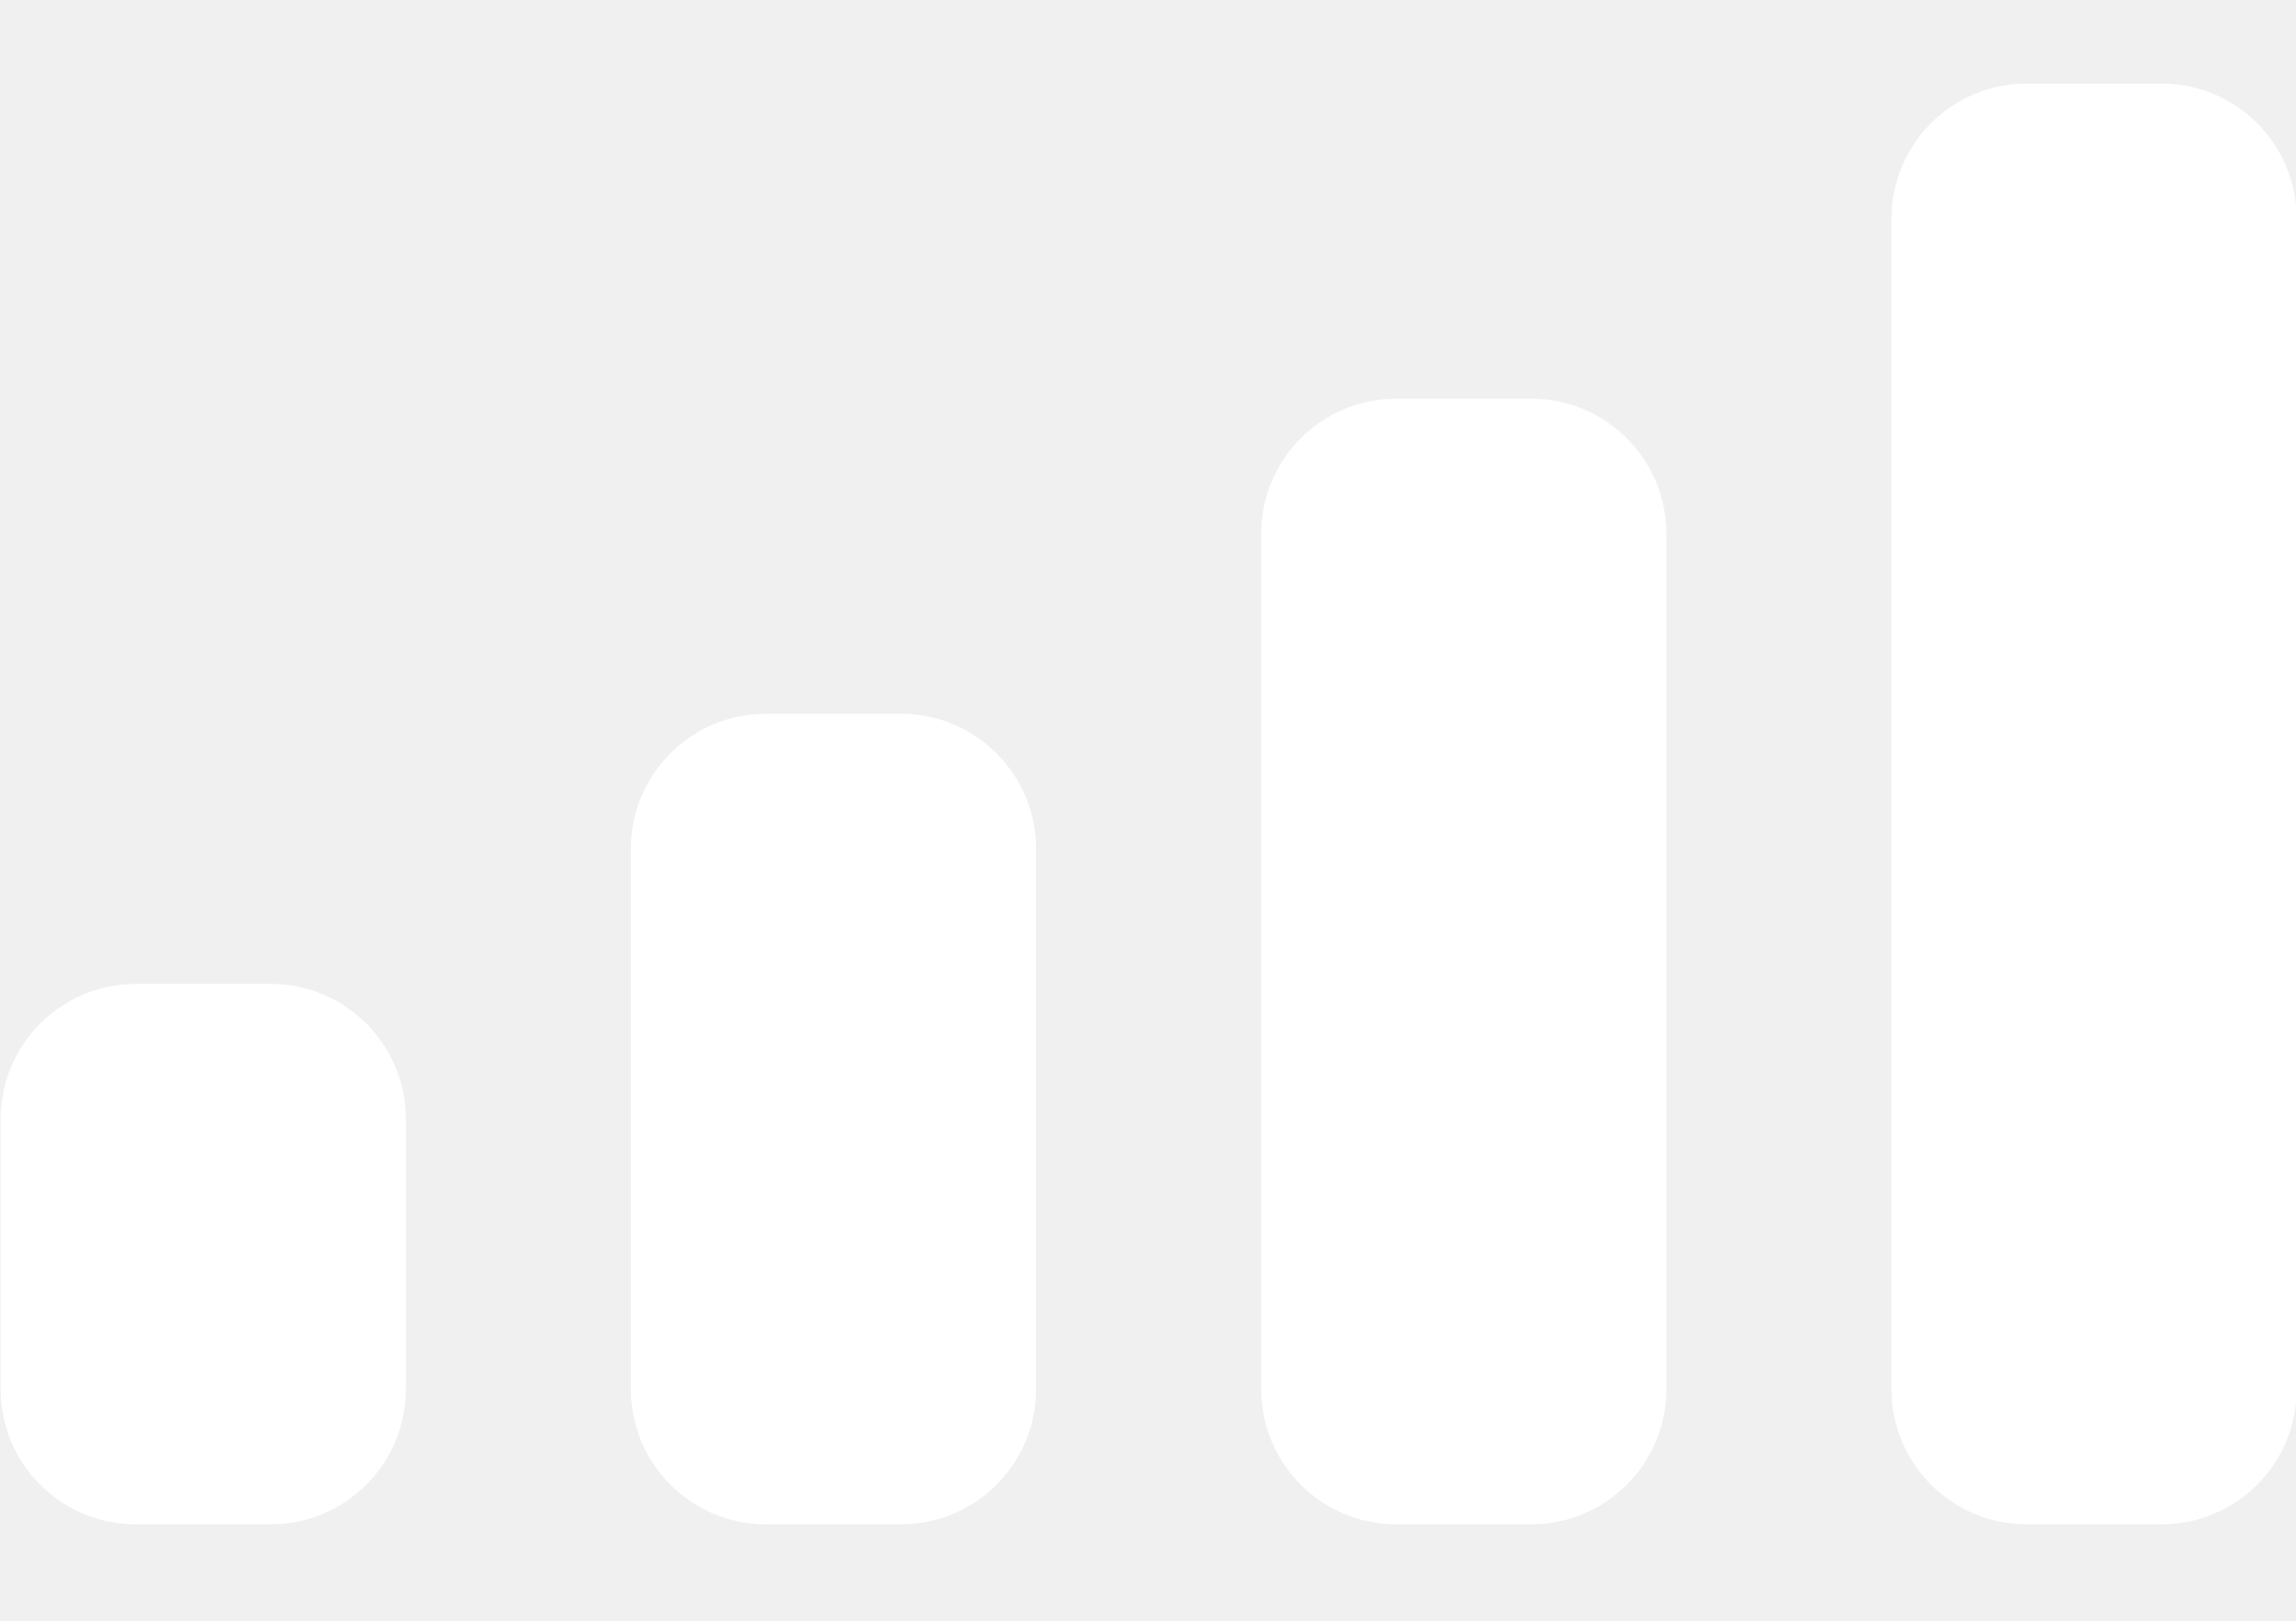
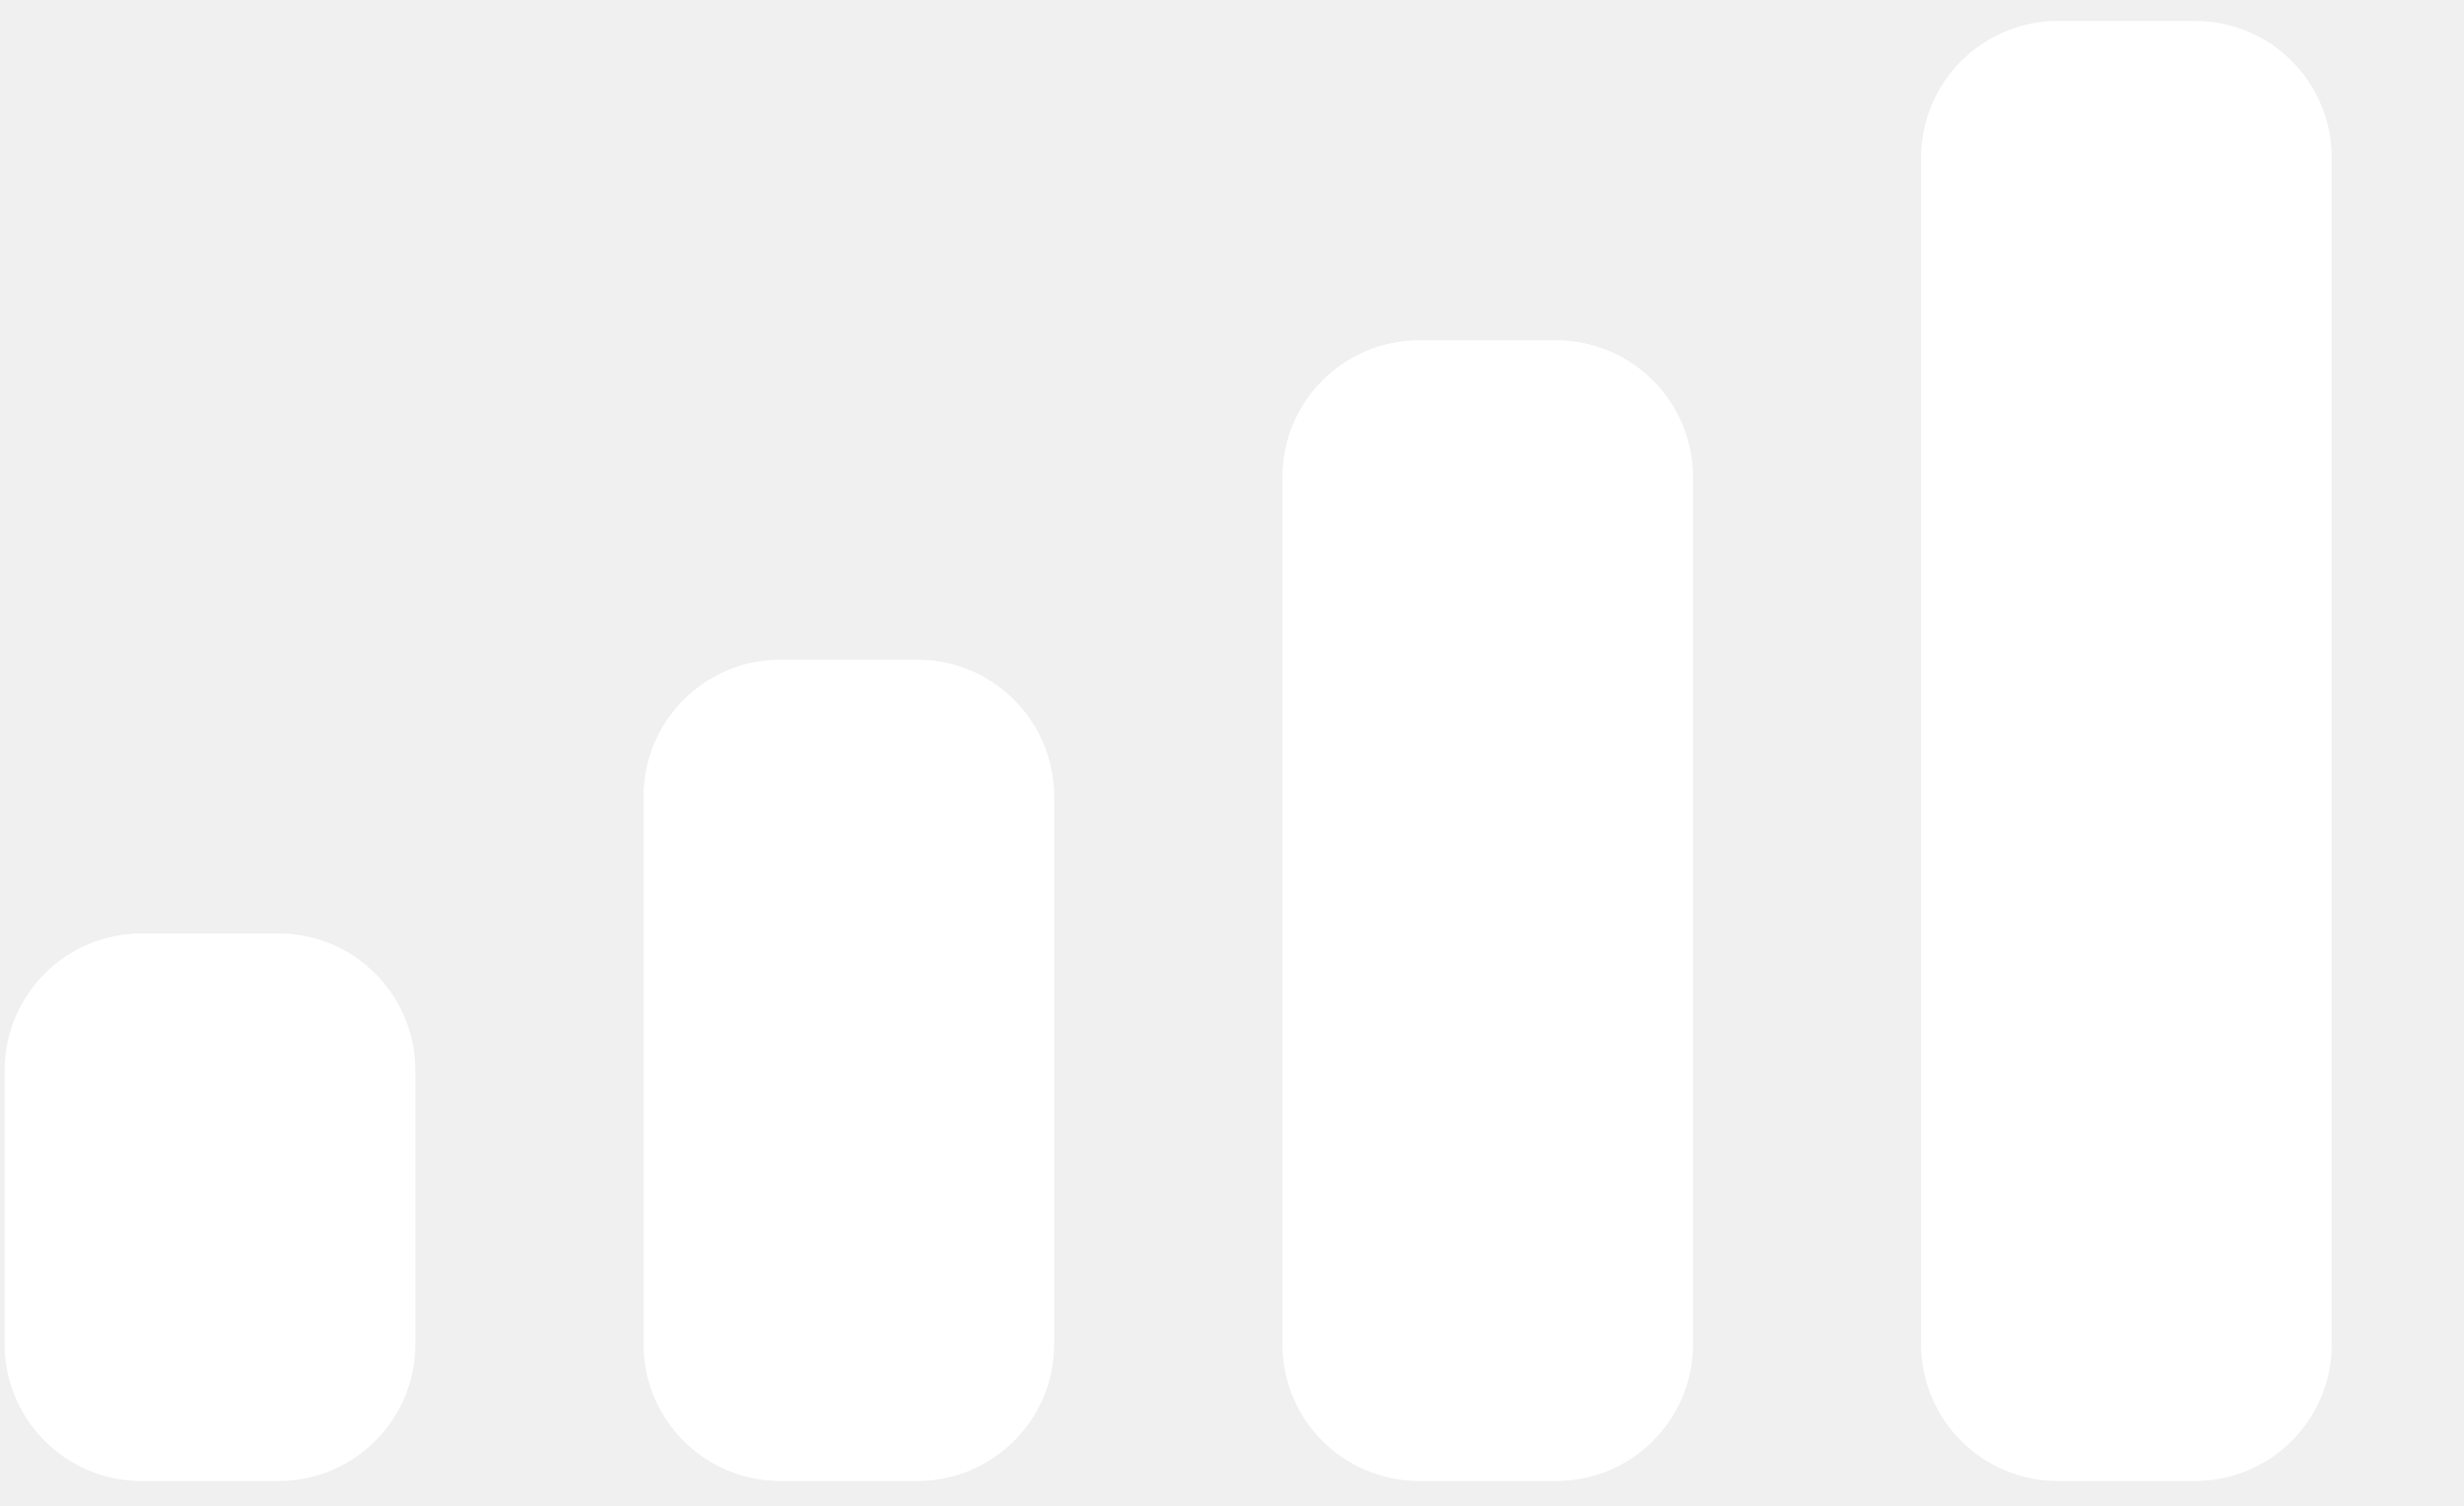
- <svg xmlns="http://www.w3.org/2000/svg" width="17" height="12" viewBox="0 0 17 12" fill="none">
-   <path fill-rule="evenodd" clip-rule="evenodd" d="M16.005 0.619H15.005C14.453 0.619 14.005 1.067 14.005 1.619V10.286C14.005 10.838 14.453 11.286 15.005 11.286H16.005C16.557 11.286 17.005 10.838 17.005 10.286V1.619C17.005 1.067 16.557 0.619 16.005 0.619ZM10.338 2.952H11.338C11.89 2.952 12.338 3.4 12.338 3.952V10.286C12.338 10.838 11.89 11.286 11.338 11.286H10.338C9.786 11.286 9.338 10.838 9.338 10.286V3.952C9.338 3.4 9.786 2.952 10.338 2.952ZM6.671 5.285H5.671C5.119 5.285 4.671 5.733 4.671 6.285V10.286C4.671 10.838 5.119 11.286 5.671 11.286H6.671C7.224 11.286 7.671 10.838 7.671 10.286V6.285C7.671 5.733 7.224 5.285 6.671 5.285ZM2.005 7.285H1.005C0.452 7.285 0.005 7.733 0.005 8.286V10.286C0.005 10.838 0.452 11.286 1.005 11.286H2.005C2.557 11.286 3.005 10.838 3.005 10.286V8.286C3.005 7.733 2.557 7.285 2.005 7.285Z" fill="white" />
+ <svg xmlns="http://www.w3.org/2000/svg" width="18" height="11" viewBox="0 0 18 11" fill="none">
+   <path fill-rule="evenodd" clip-rule="evenodd" d="M16.034 0.153H15.034C14.482 0.153 14.034 0.6 14.034 1.153V9.819C14.034 10.372 14.482 10.819 15.034 10.819H16.034C16.587 10.819 17.034 10.372 17.034 9.819V1.153C17.034 0.6 16.587 0.153 16.034 0.153ZM10.368 2.486H11.368C11.92 2.486 12.368 2.934 12.368 3.486V9.819C12.368 10.372 11.92 10.819 11.368 10.819H10.368C9.815 10.819 9.368 10.372 9.368 9.819V3.486C9.368 2.934 9.815 2.486 10.368 2.486ZM6.701 4.819H5.701C5.149 4.819 4.701 5.267 4.701 5.819V9.819C4.701 10.372 5.149 10.819 5.701 10.819H6.701C7.253 10.819 7.701 10.372 7.701 9.819V5.819C7.701 5.267 7.253 4.819 6.701 4.819ZM2.034 6.819H1.034C0.482 6.819 0.034 7.267 0.034 7.819V9.819C0.034 10.372 0.482 10.819 1.034 10.819H2.034C2.587 10.819 3.034 10.372 3.034 9.819V7.819C3.034 7.267 2.587 6.819 2.034 6.819Z" fill="white" />
</svg>
